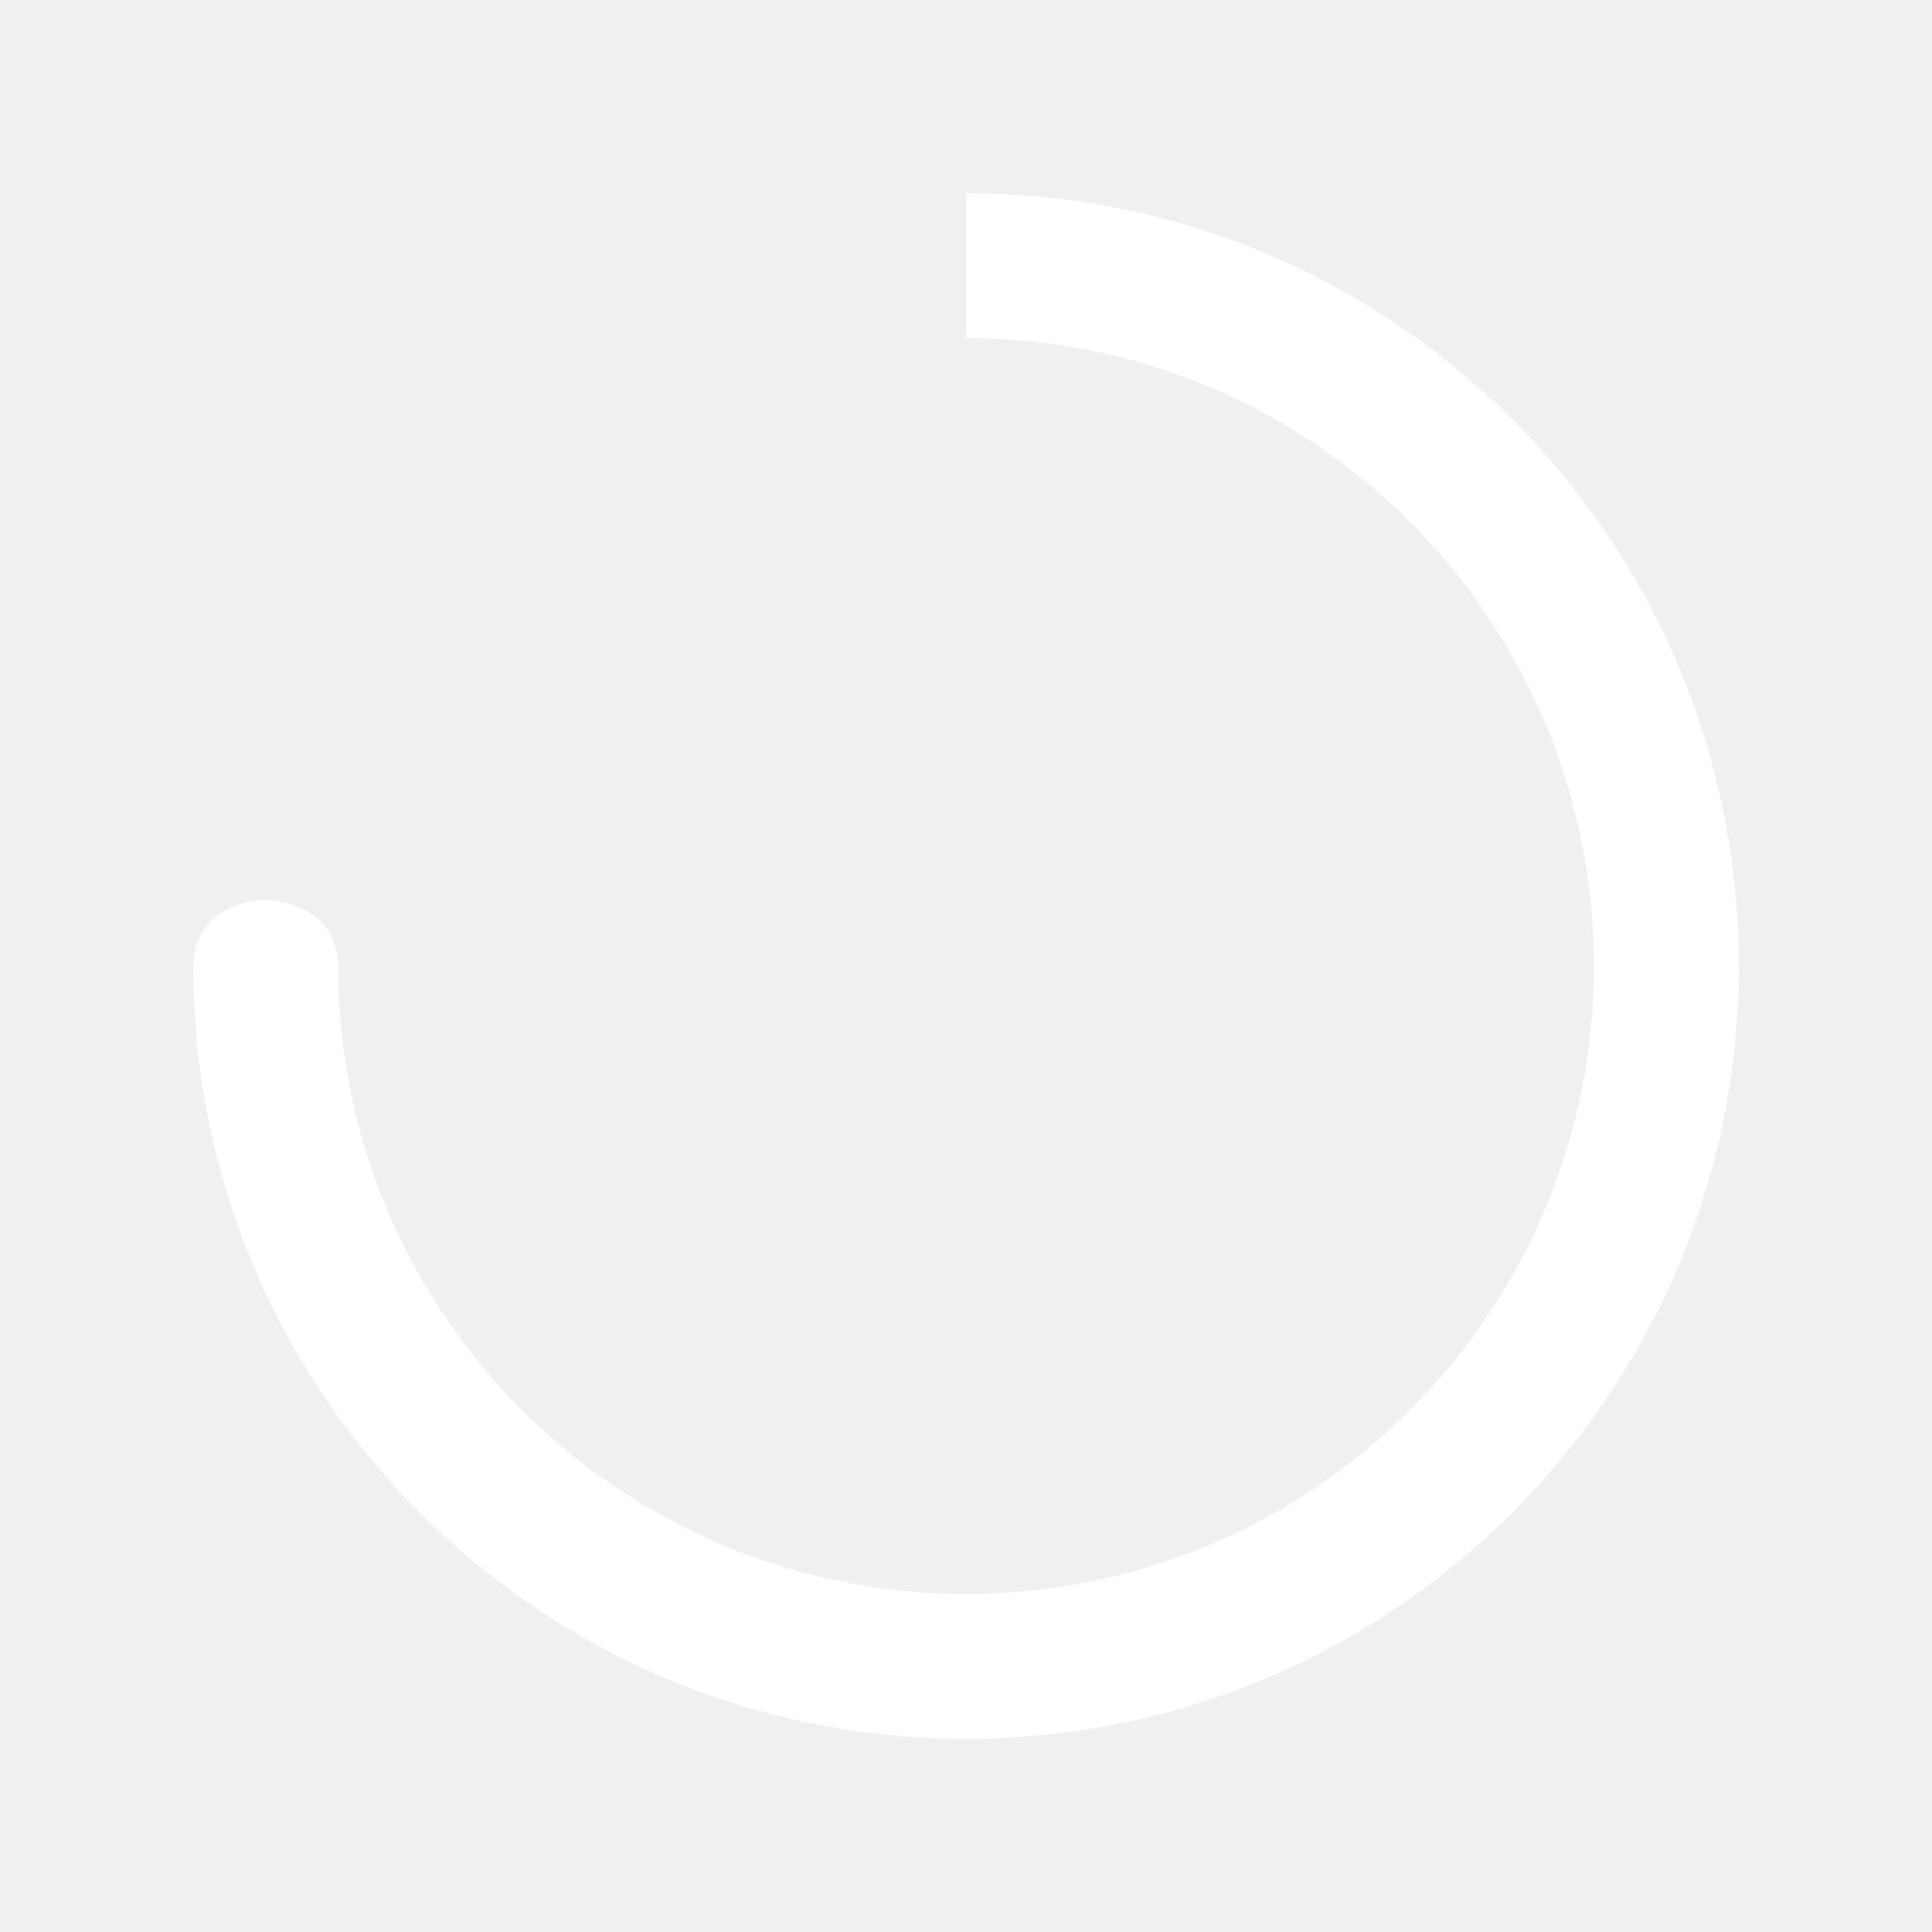
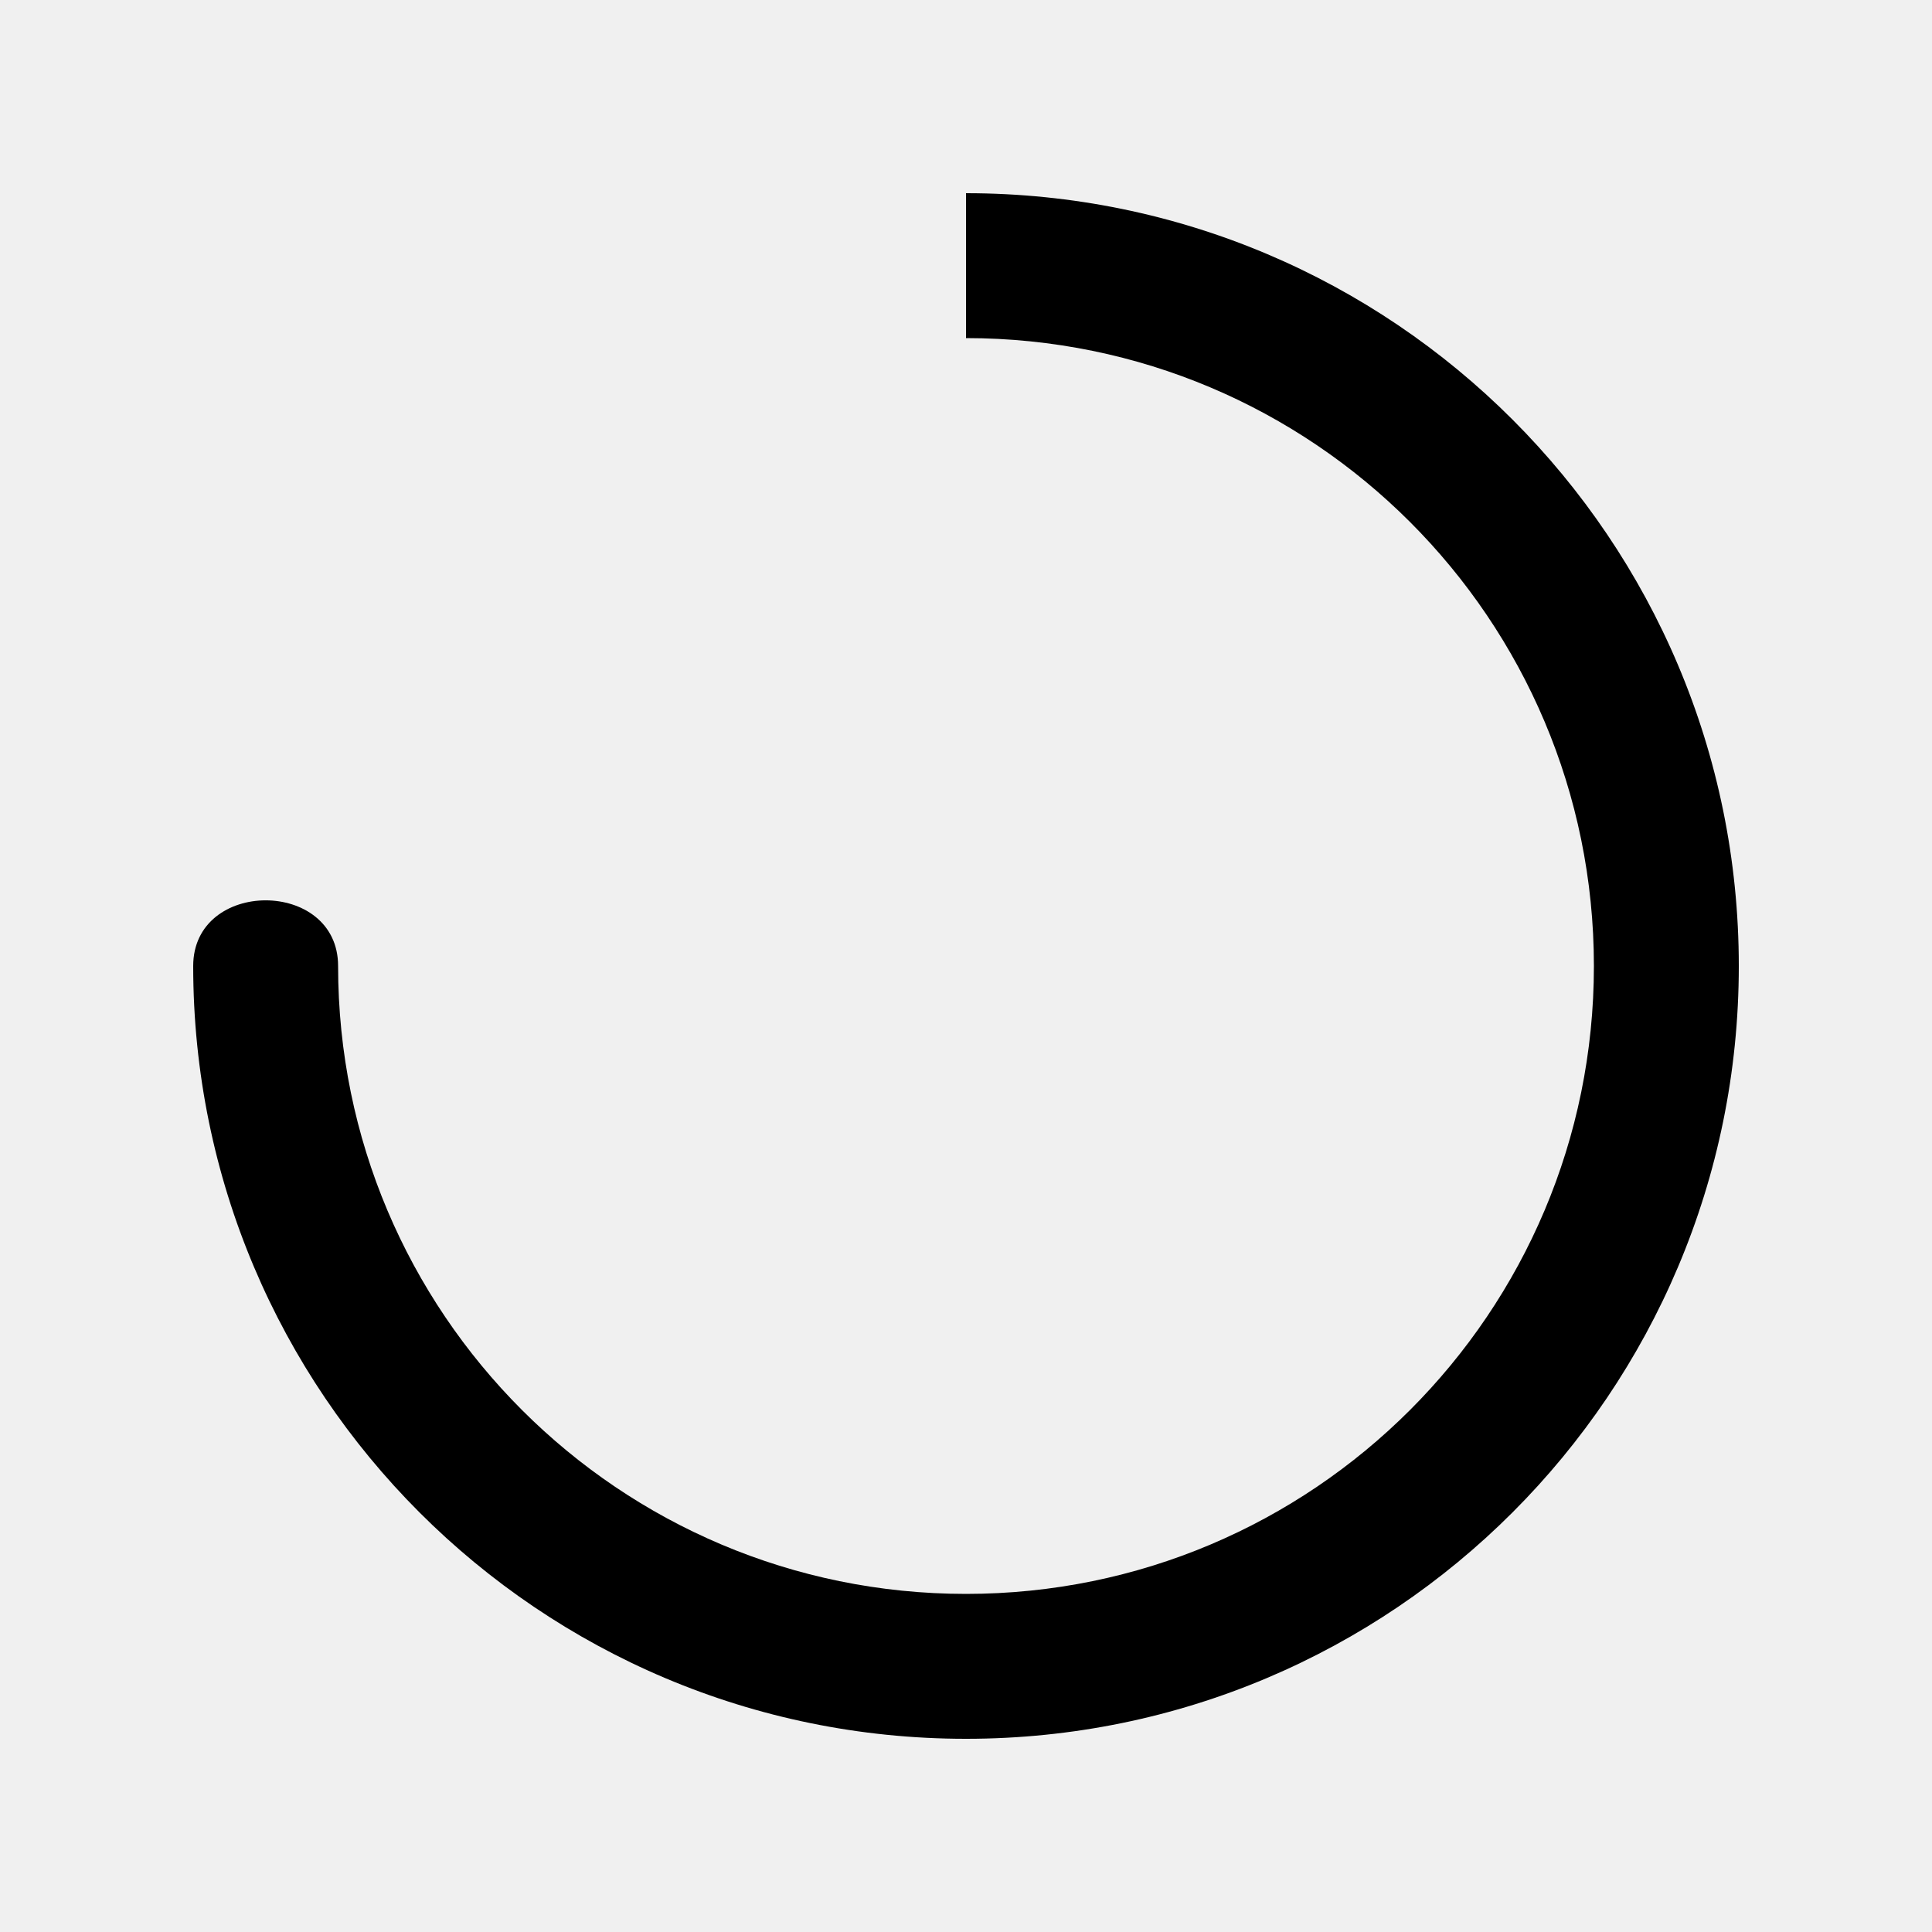
<svg xmlns="http://www.w3.org/2000/svg" width="640" height="640" viewBox="0 0 640 640" fill="none">
-   <path d="M320 112C434.9 112 528 205.1 528 320C528 434.9 434.9 528 320 528C205.1 528 112 434.9 112 320C112 291 64 291 64 320C64 461.4 178.6 576 320 576C461.4 576 576 461.4 576 320C576 178.6 461.4 64 320 64V112Z" fill="white" />
+   <path d="M320 112C434.9 112 528 205.1 528 320C528 434.9 434.9 528 320 528C205.1 528 112 434.9 112 320C112 291 64 291 64 320C64 461.4 178.6 576 320 576C461.4 576 576 461.4 576 320C576 178.6 461.4 64 320 64V112Z" fill="currentColor" />
</svg>
